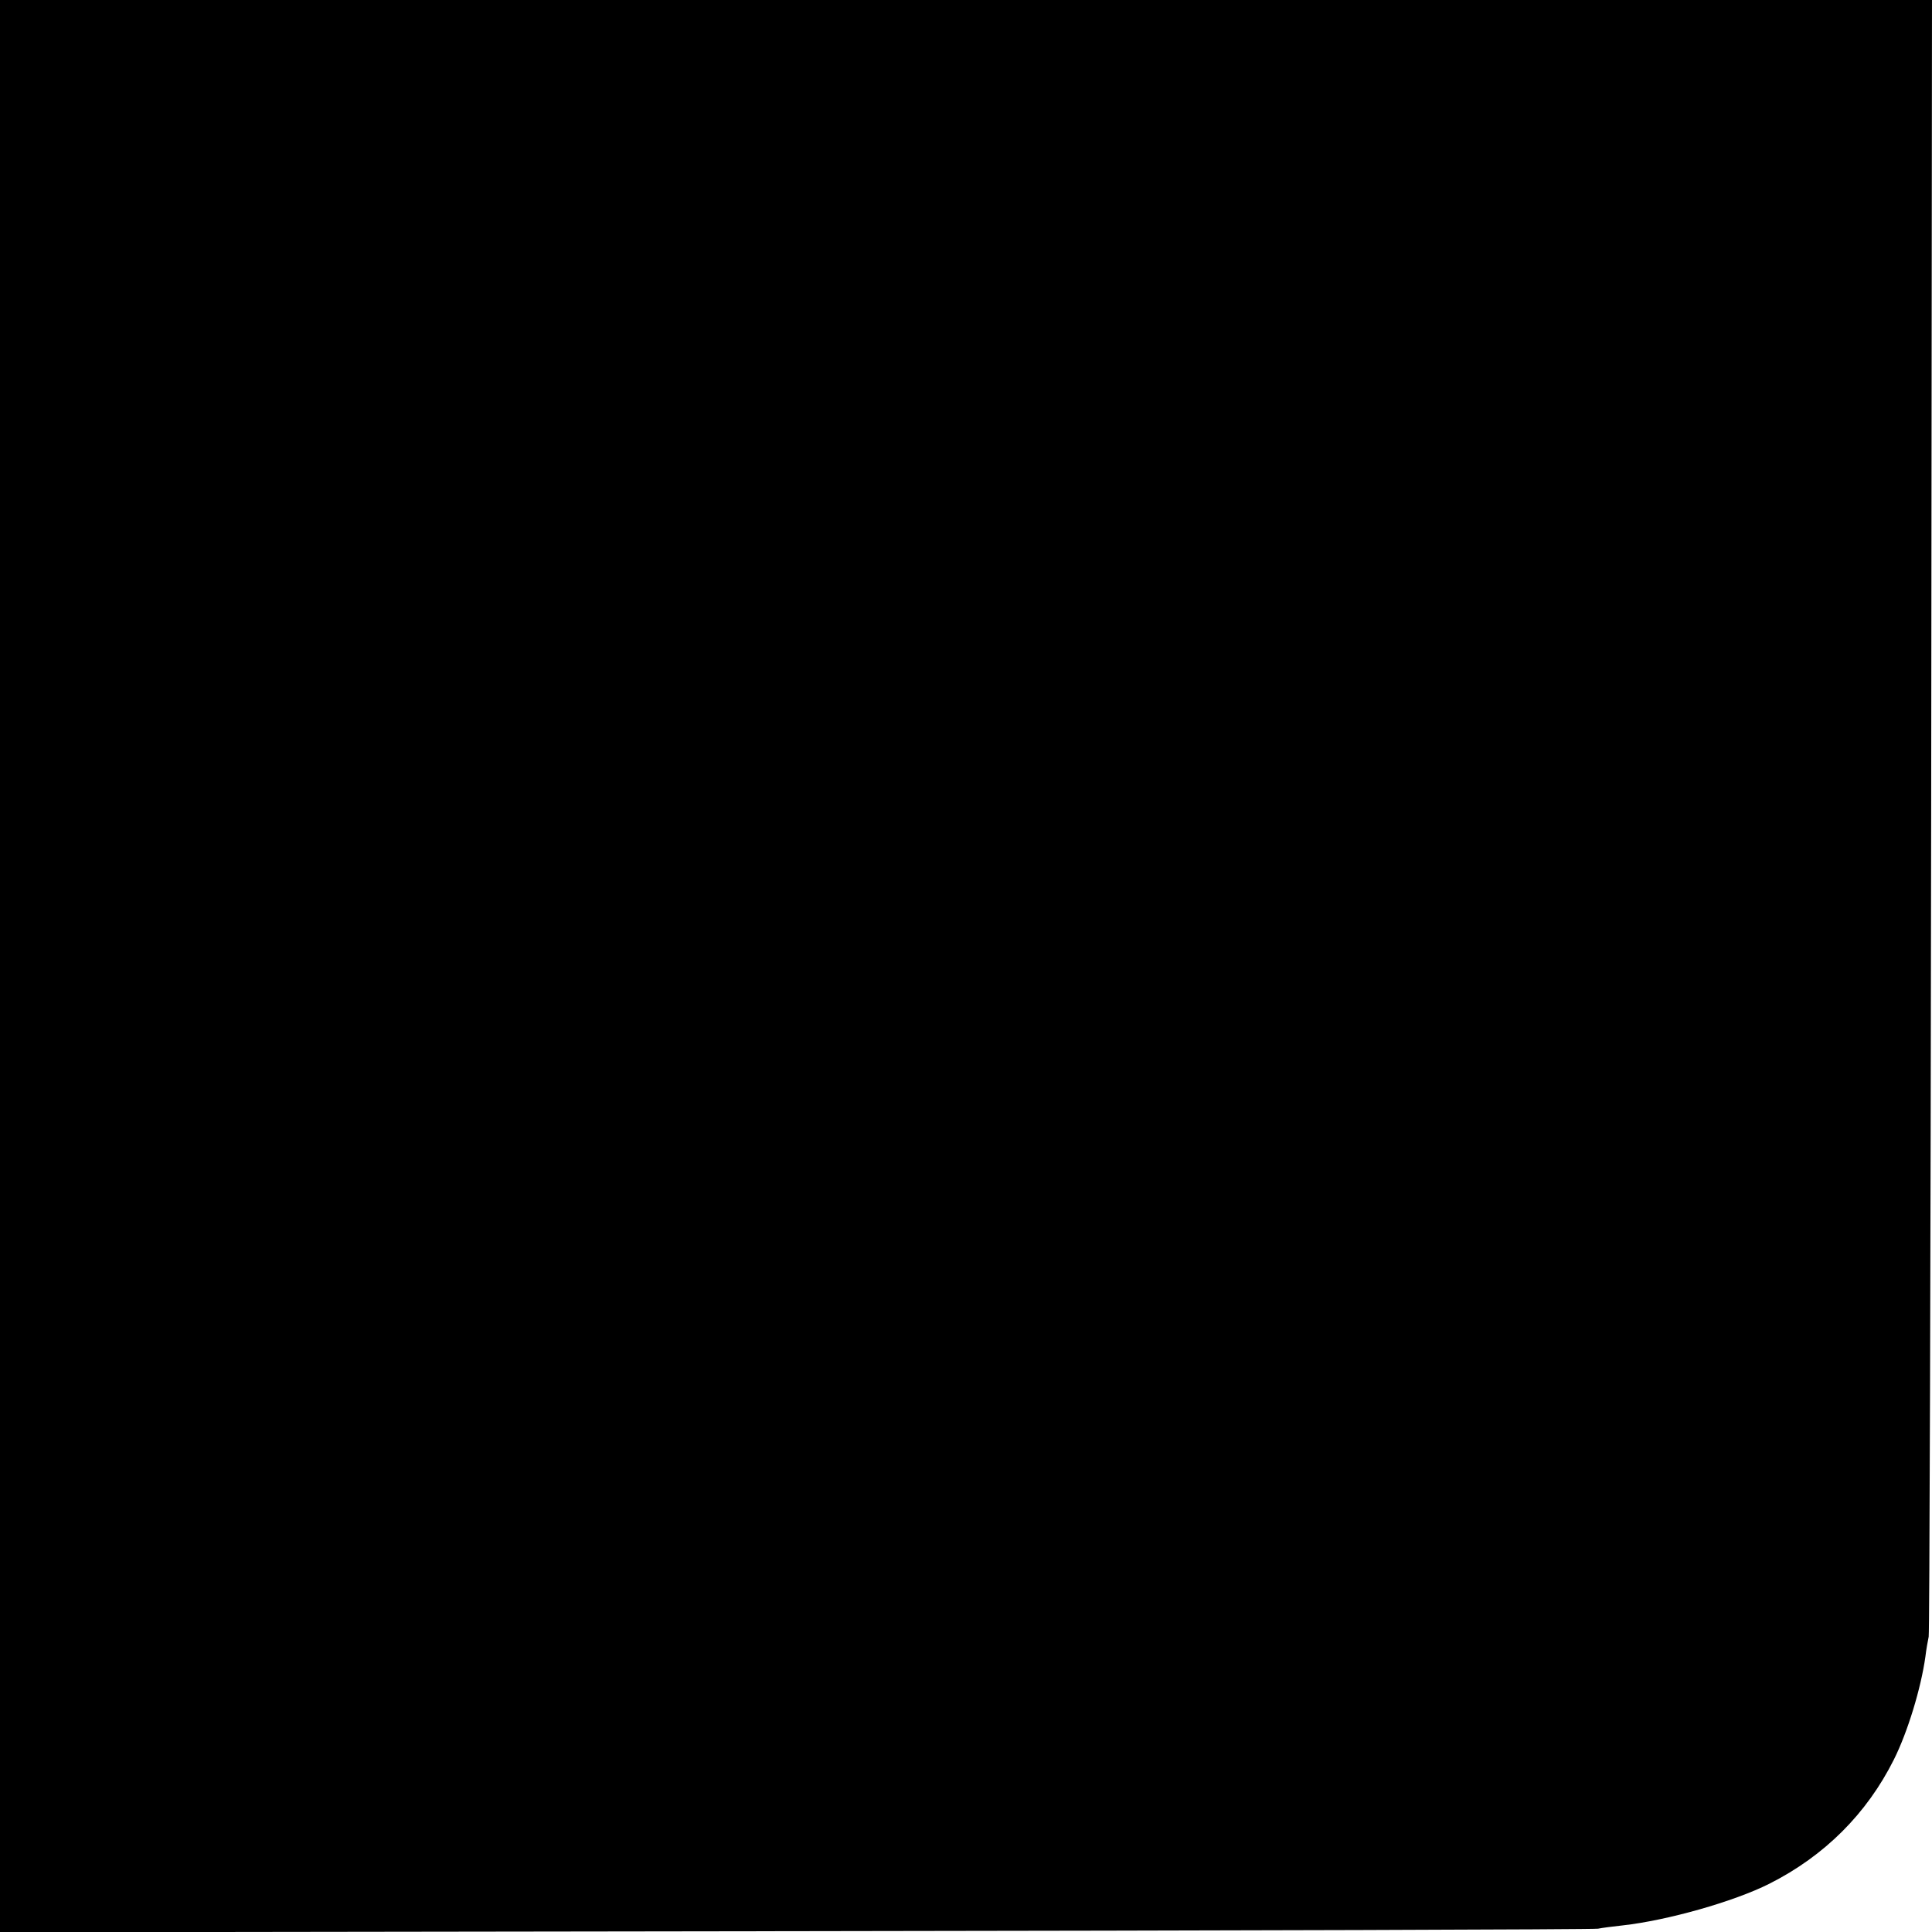
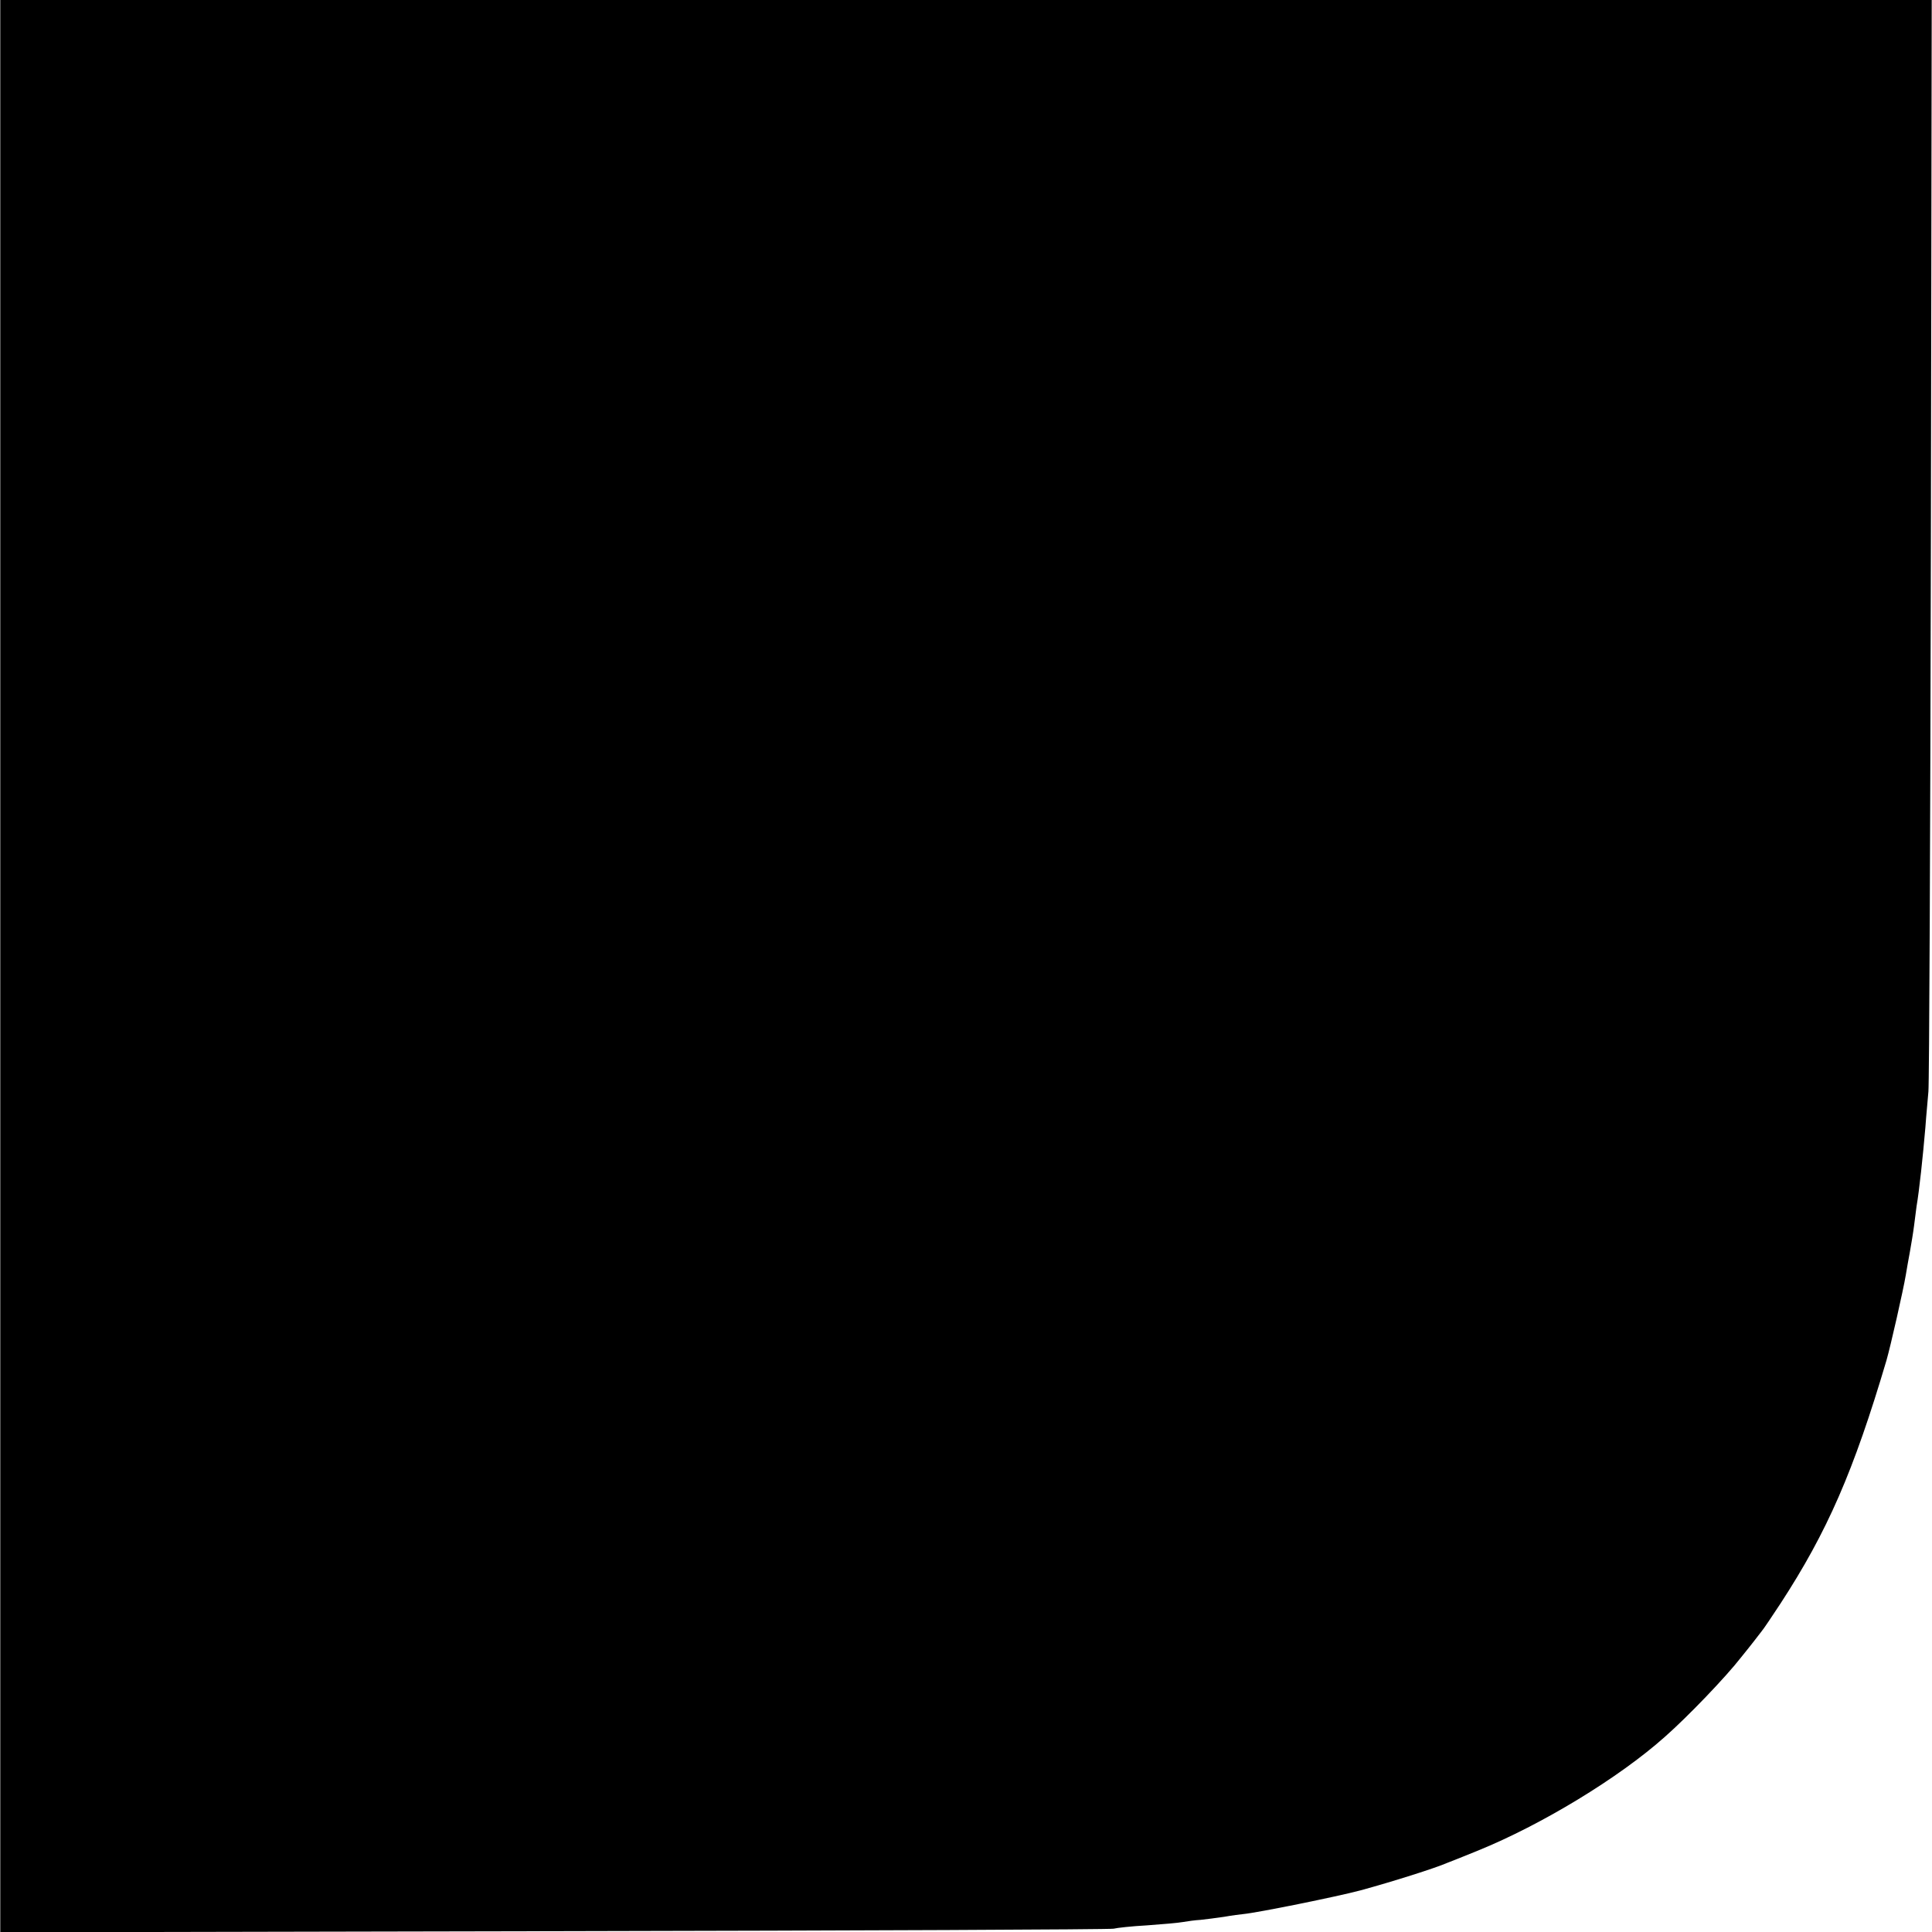
<svg xmlns="http://www.w3.org/2000/svg" version="1.0" width="700pt" height="700pt" viewBox="0 0 700 700" preserveAspectRatio="xMidYMid meet">
  <g transform="translate(0,700) scale(0.1,-0.1)" fill="#000000" stroke="none">
-     <path d="M0 3500 l0 -3501 2883 4 c1585 2 2893 6 2907 9 14 3 54 8 90 12 161 18 402 86 531 151 200 101 353 254 451 450 50 100 98 258 114 372 3 26 9 59 12 73 3 14 7 1354 9 2978 l3 2952 -3500 0 -3500 0 0 -3500z" />
+     <path d="M1 3499 l0 -3500 2007 4 c1104 2 2016 6 2027 9 11 3 65 9 120 12 56 4 114 9 130 12 17 3 46 7 65 8 19 2 58 7 85 11 28 5 59 9 70 10 52 5 339 63 425 86 117 32 269 80 315 100 11 4 61 24 110 44 229 93 510 263 677 412 84 74 222 218 277 289 35 43 68 86 74 94 7 8 37 53 68 100 170 261 265 479 384 881 15 52 61 255 70 309 3 19 10 58 15 85 5 28 12 70 15 94 3 23 7 55 9 70 10 58 23 181 32 286 3 44 9 103 11 130 3 28 7 929 9 2003 l3 1952 -3499 0 -3499 0 0 -3501z" />
  </g>
</svg>
